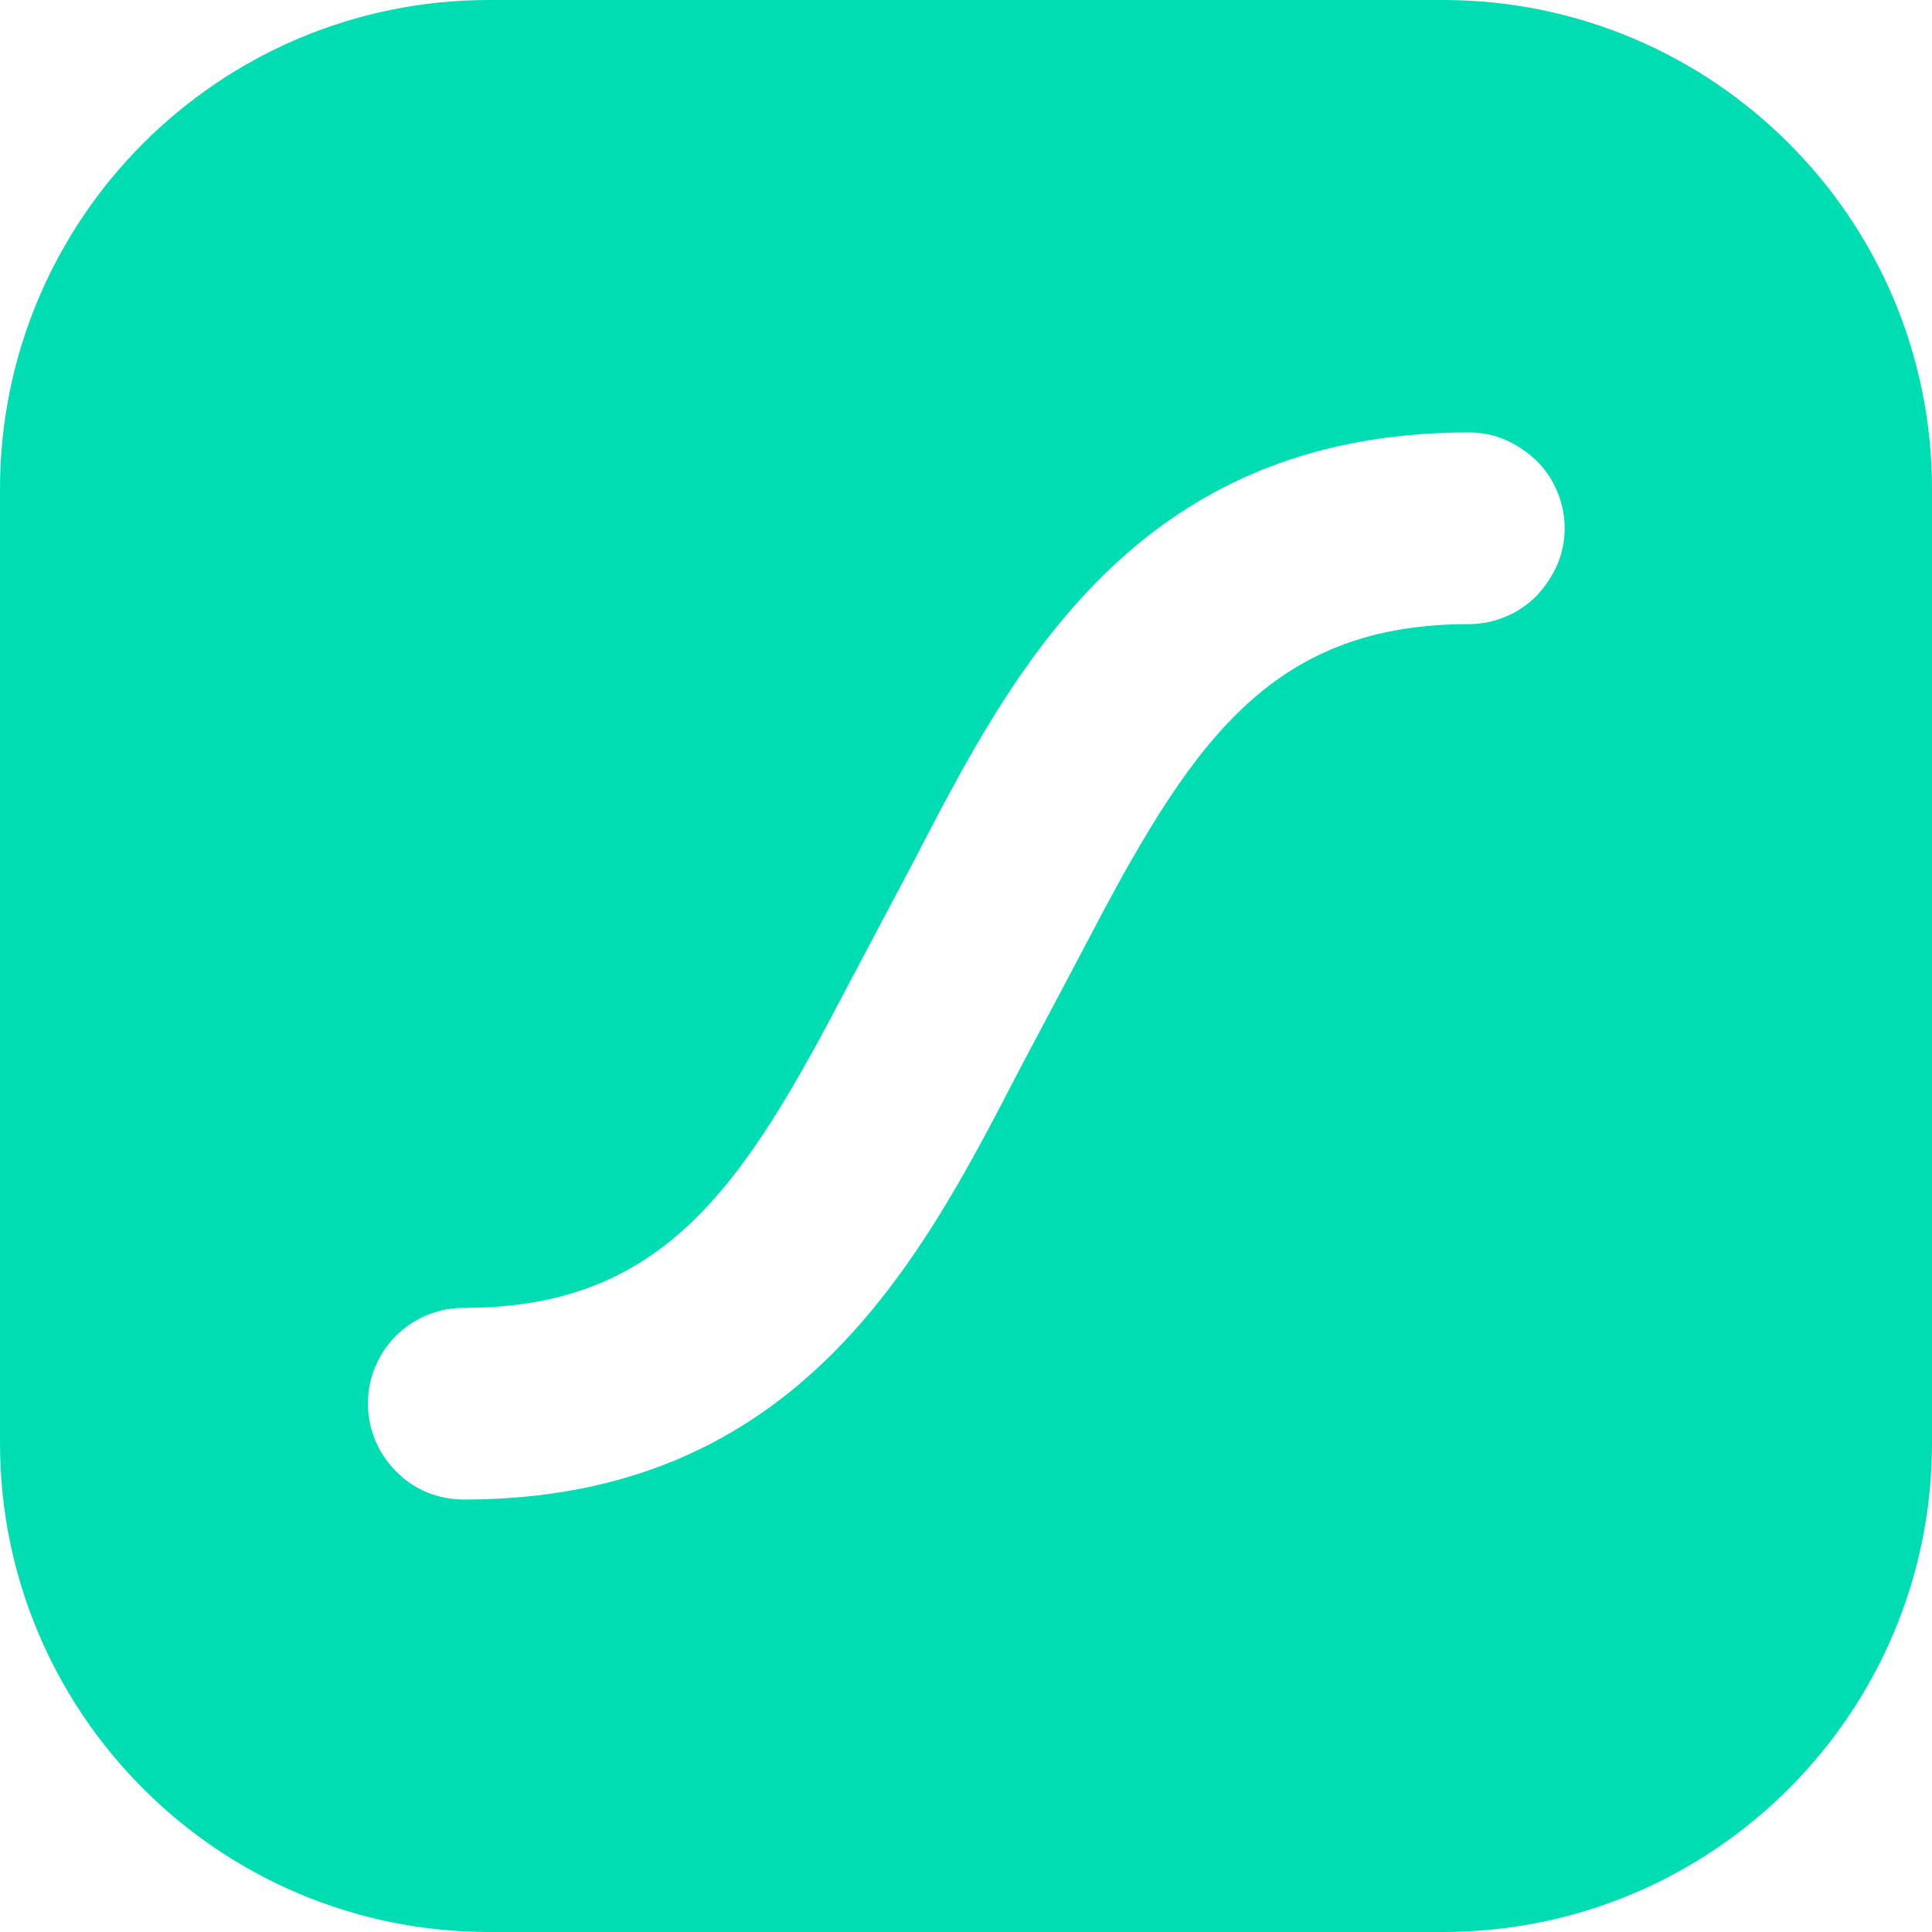
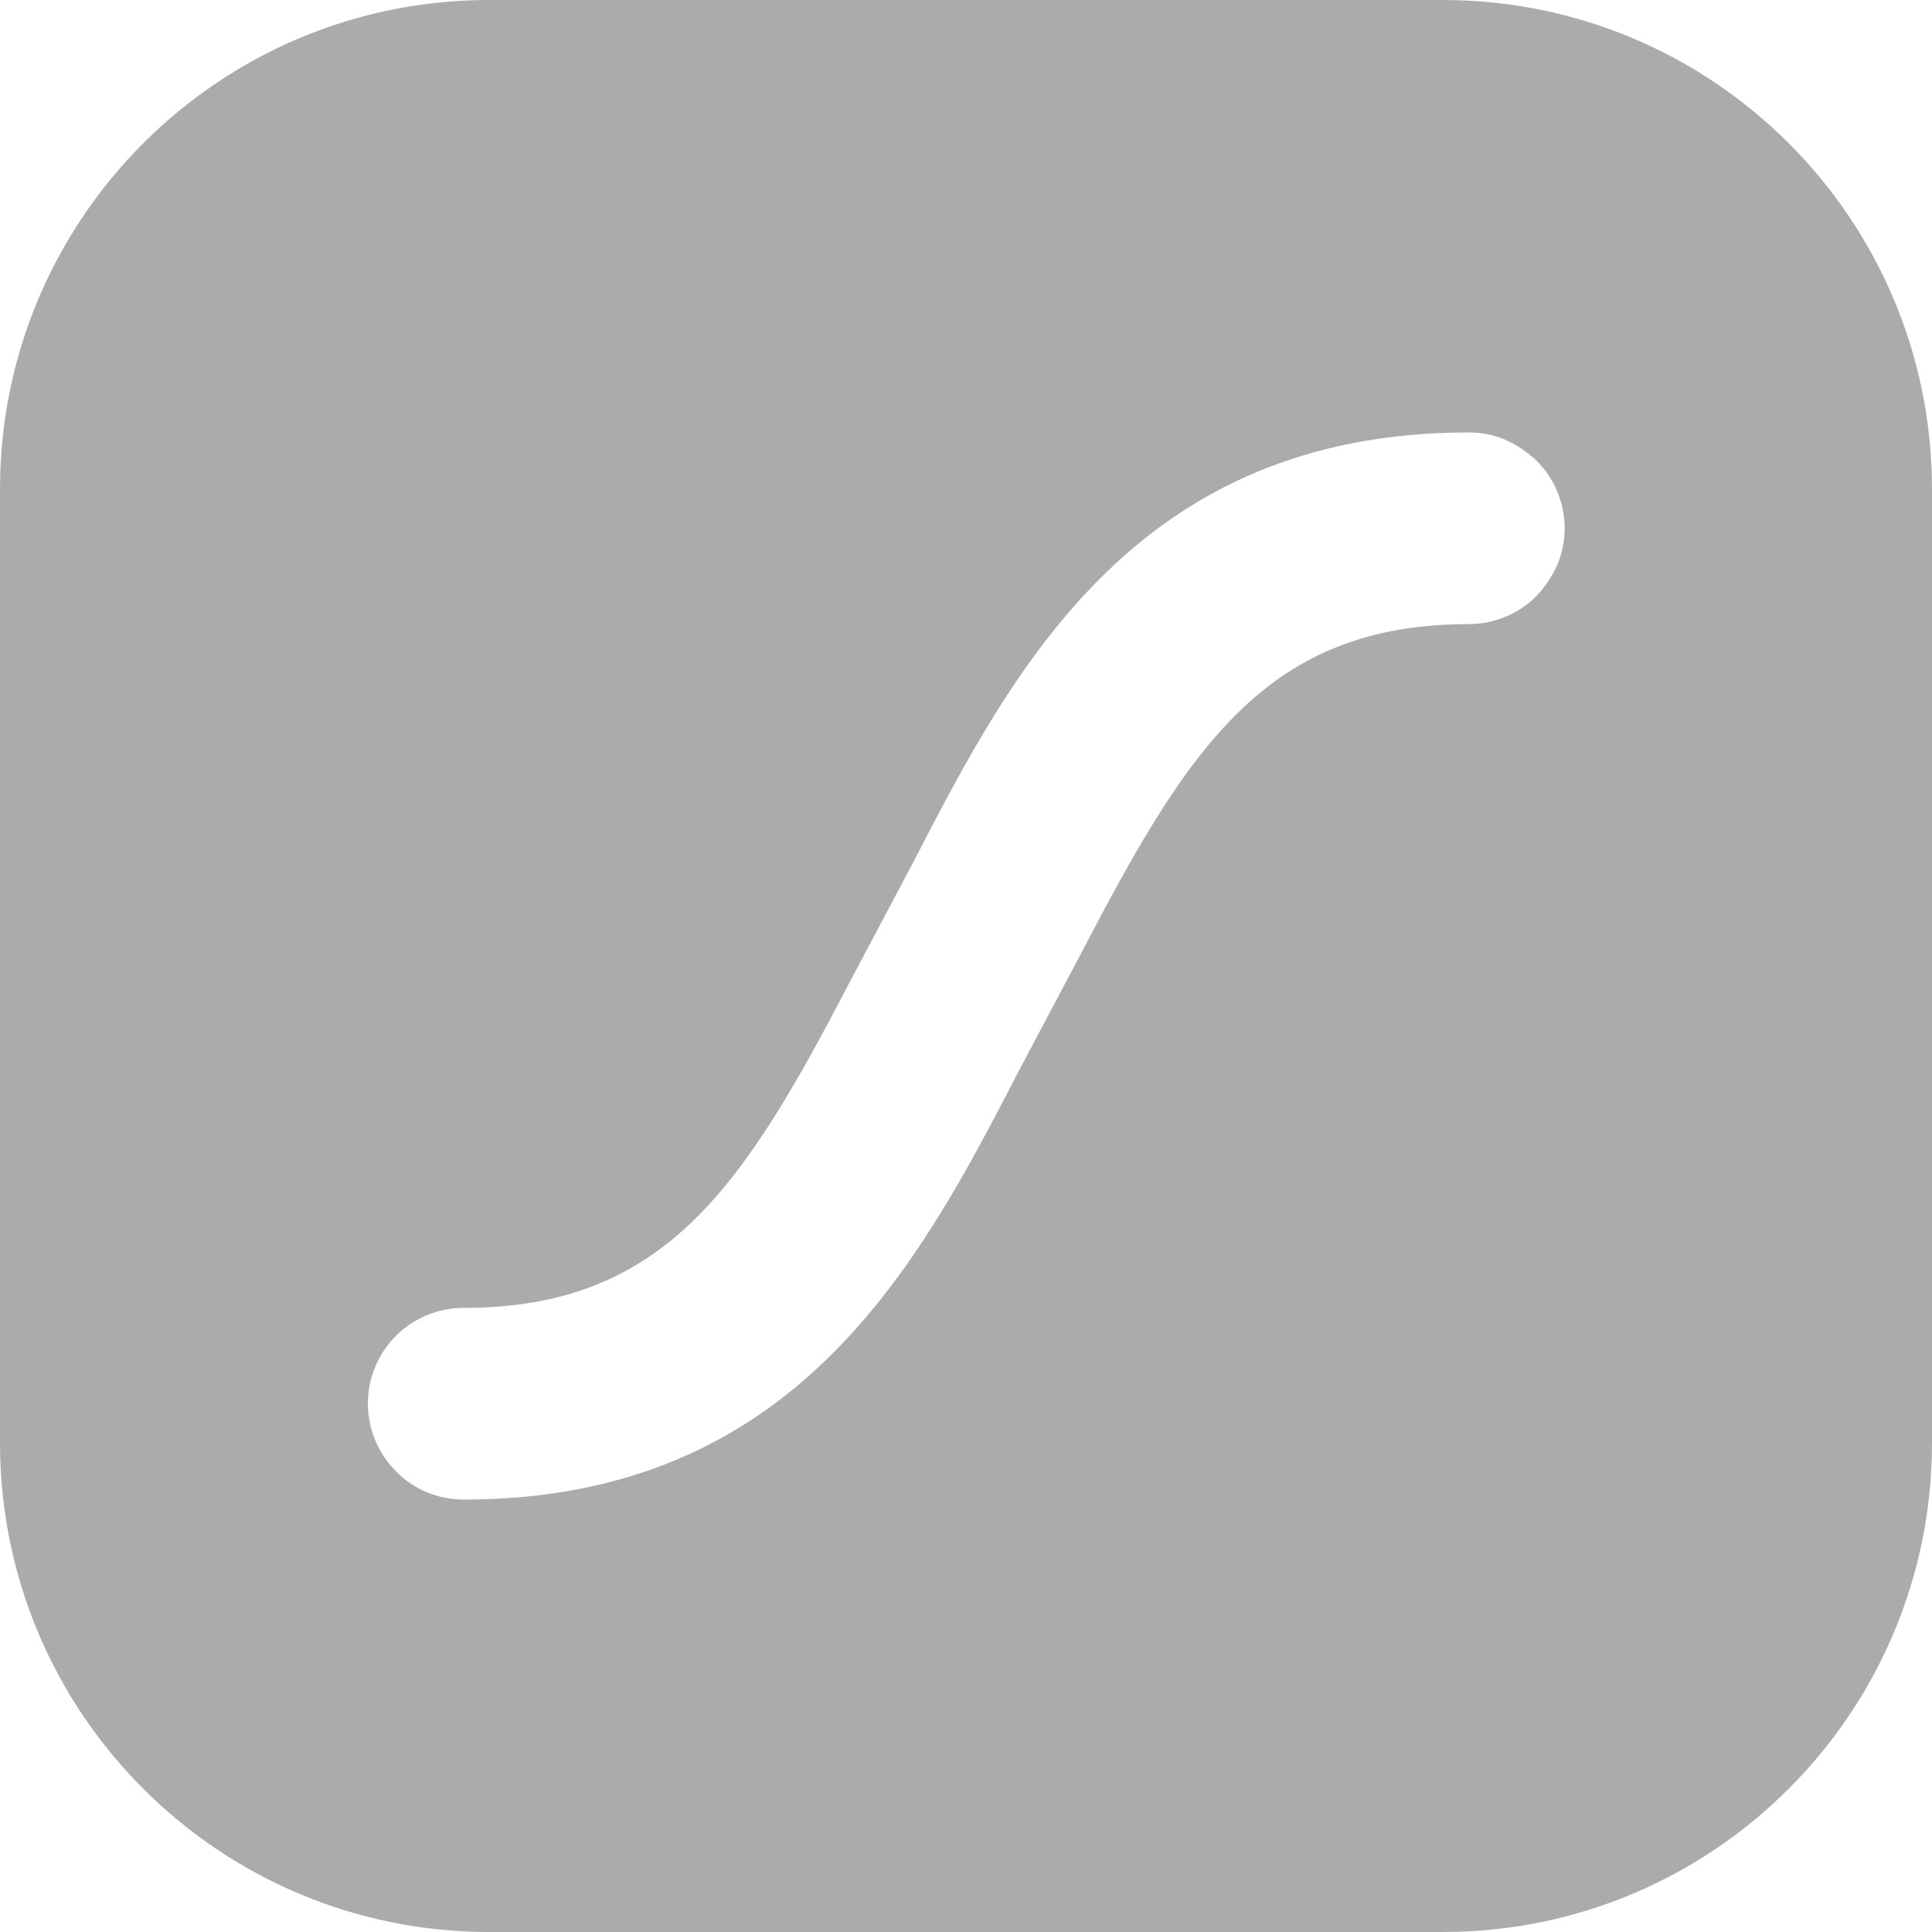
<svg xmlns="http://www.w3.org/2000/svg" width="1em" height="1em" viewBox="0 0 24 24">
-   <path fill="#00ddb3" d="M17.928 0H6.072A6.076 6.076 0 0 0 0 6.073v11.854A6.076 6.076 0 0 0 6.073 24h11.854A6.076 6.076 0 0 0 24 17.927V6.073A6.076 6.076 0 0 0 17.927 0m1.42 7.013a1.4 1.4 0 0 1-.26.39c-.11.11-.24.2-.39.26c-.14.06-.3.09-.45.09c-2.511 0-3.482 1.53-4.792 4.042l-.8 1.51c-1.231 2.382-2.762 5.323-6.894 5.323c-.31 0-.62-.12-.84-.35a1.188 1.188 0 0 1 .84-2.031c2.511 0 3.482-1.53 4.792-4.042l.8-1.51c1.231-2.382 2.762-5.323 6.894-5.323q.24 0 .45.09c.14.06.27.15.39.26c.11.11.2.24.26.39a1.17 1.17 0 0 1 0 .9" />
+   <path fill="#ababab" d="M17.928 0H6.072A6.076 6.076 0 0 0 0 6.073v11.854A6.076 6.076 0 0 0 6.073 24h11.854A6.076 6.076 0 0 0 24 17.927V6.073A6.076 6.076 0 0 0 17.927 0m1.42 7.013a1.4 1.4 0 0 1-.26.39c-.11.11-.24.2-.39.26c-.14.06-.3.09-.45.09c-2.511 0-3.482 1.53-4.792 4.042l-.8 1.51c-1.231 2.382-2.762 5.323-6.894 5.323c-.31 0-.62-.12-.84-.35a1.188 1.188 0 0 1 .84-2.031c2.511 0 3.482-1.53 4.792-4.042l.8-1.51c1.231-2.382 2.762-5.323 6.894-5.323q.24 0 .45.09c.14.06.27.15.39.26c.11.11.2.24.26.39a1.17 1.17 0 0 1 0 .9" />
</svg>
